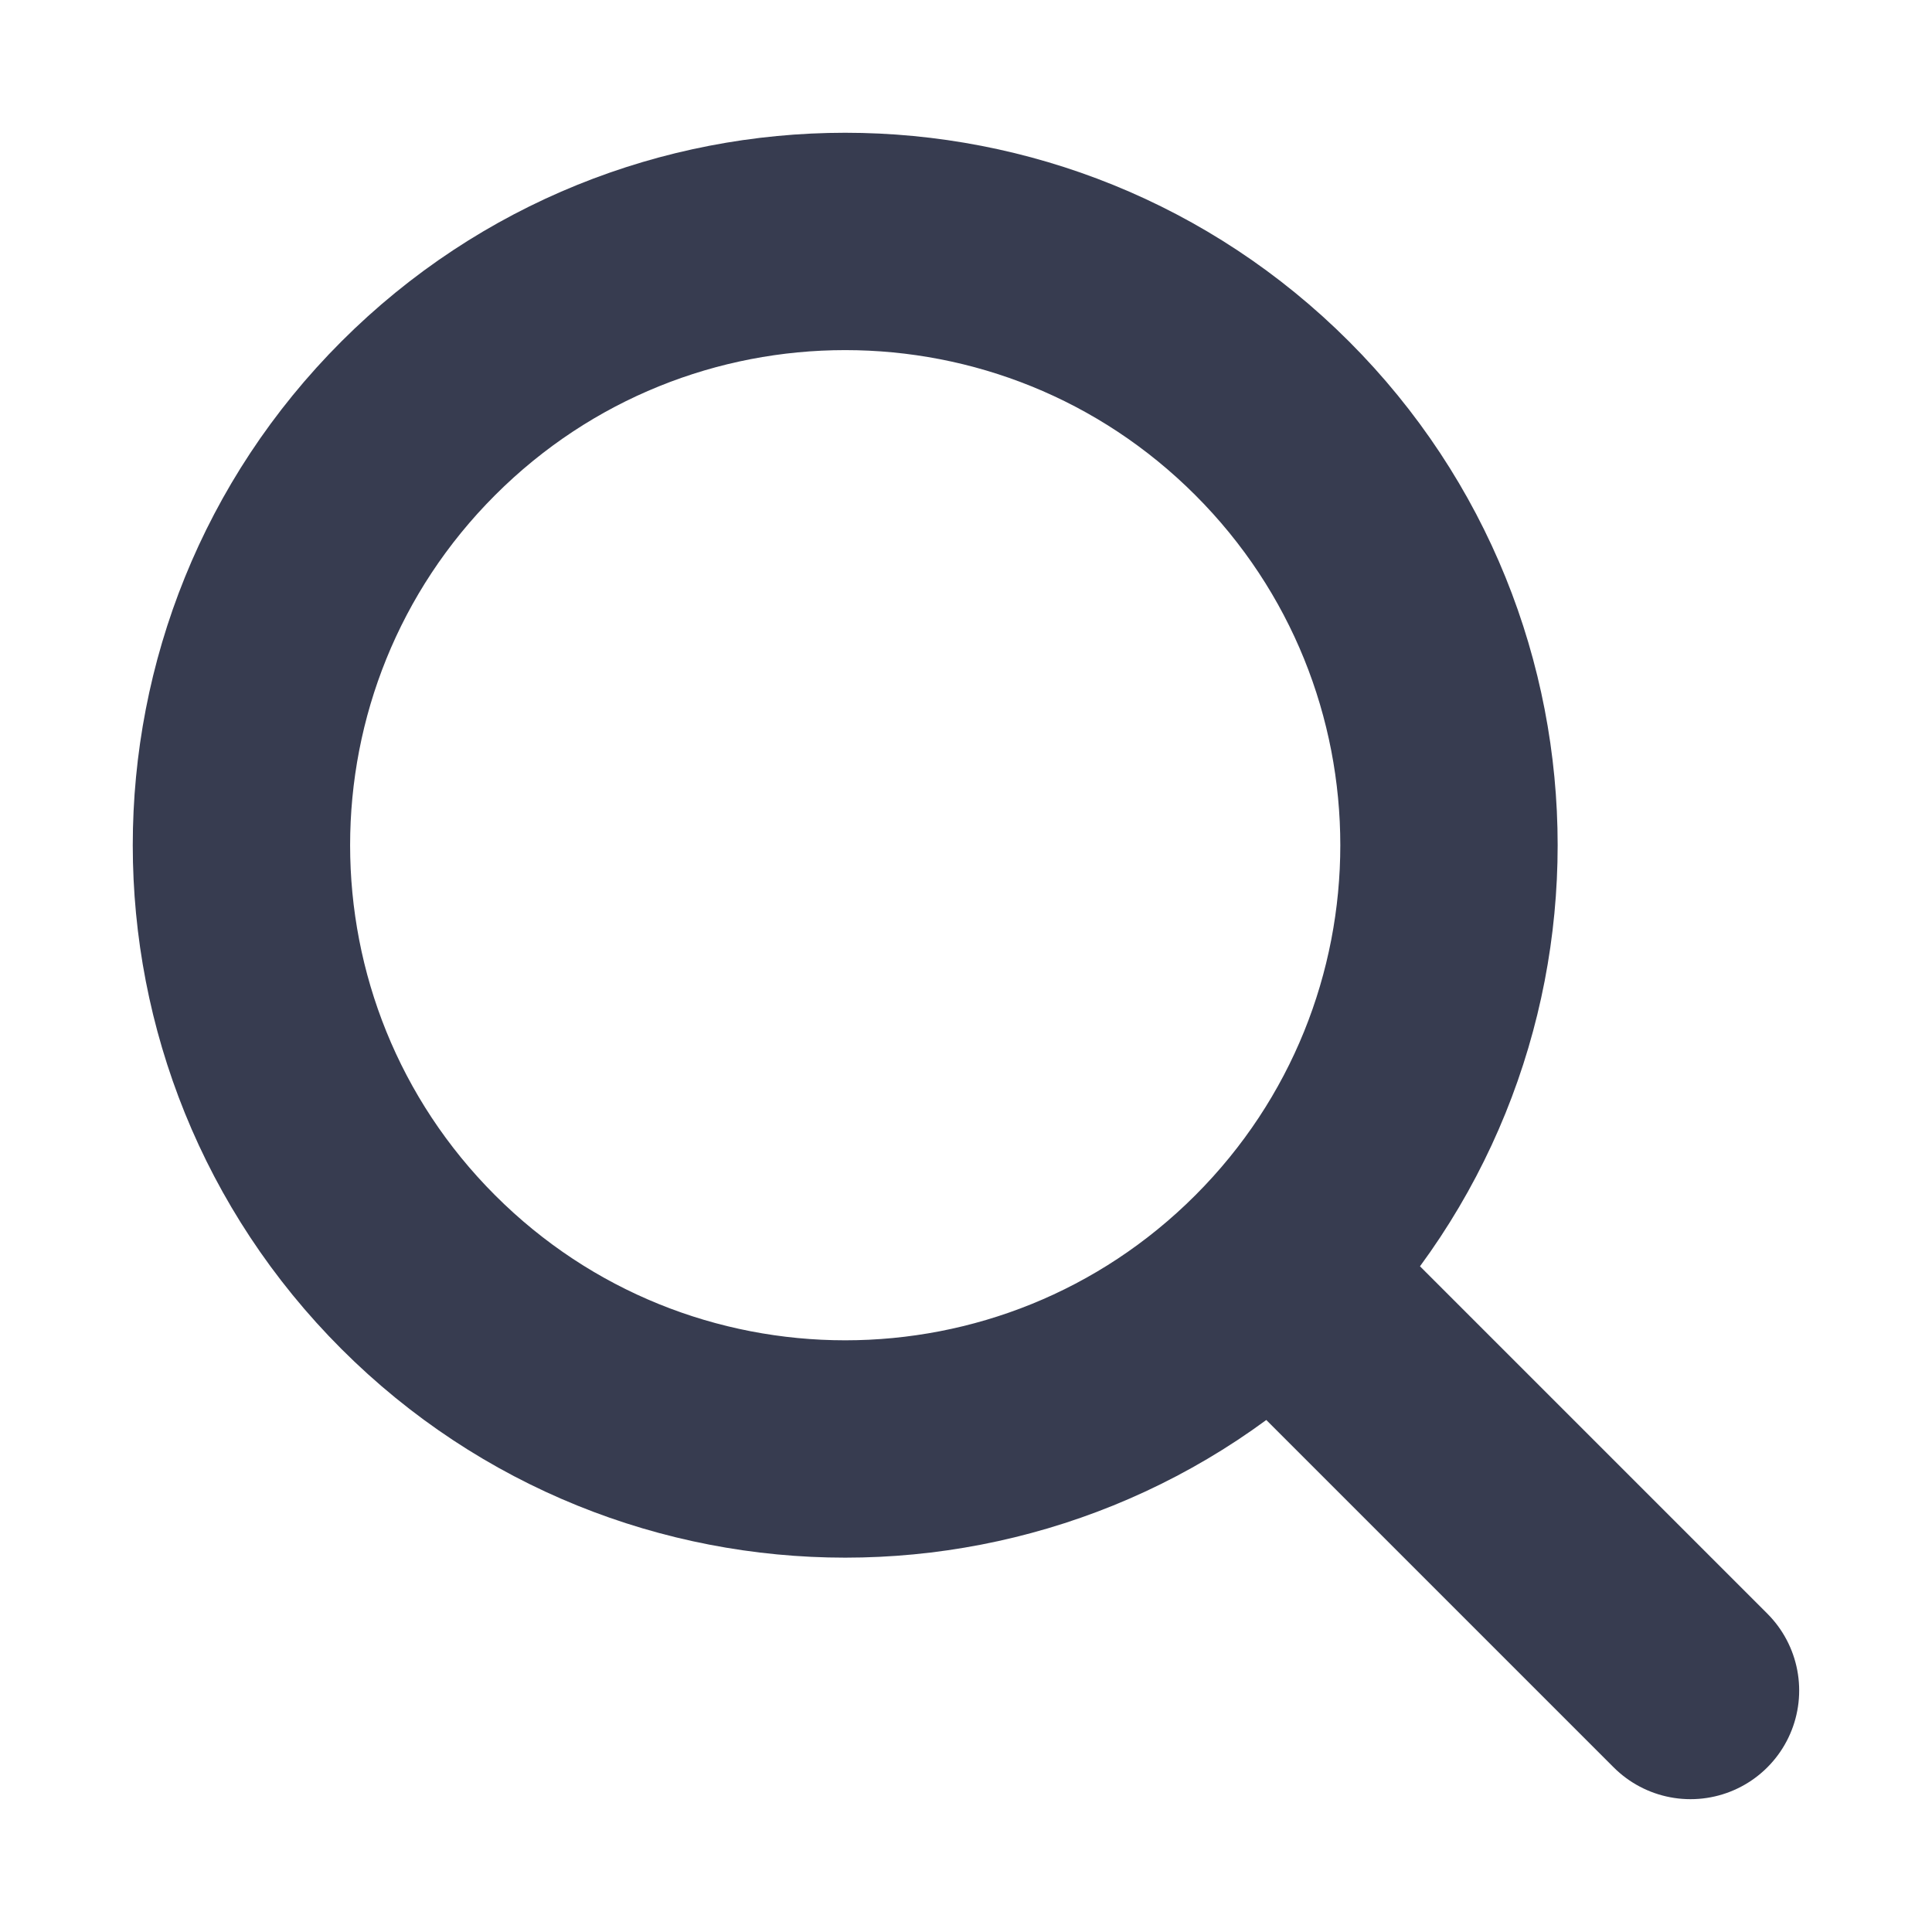
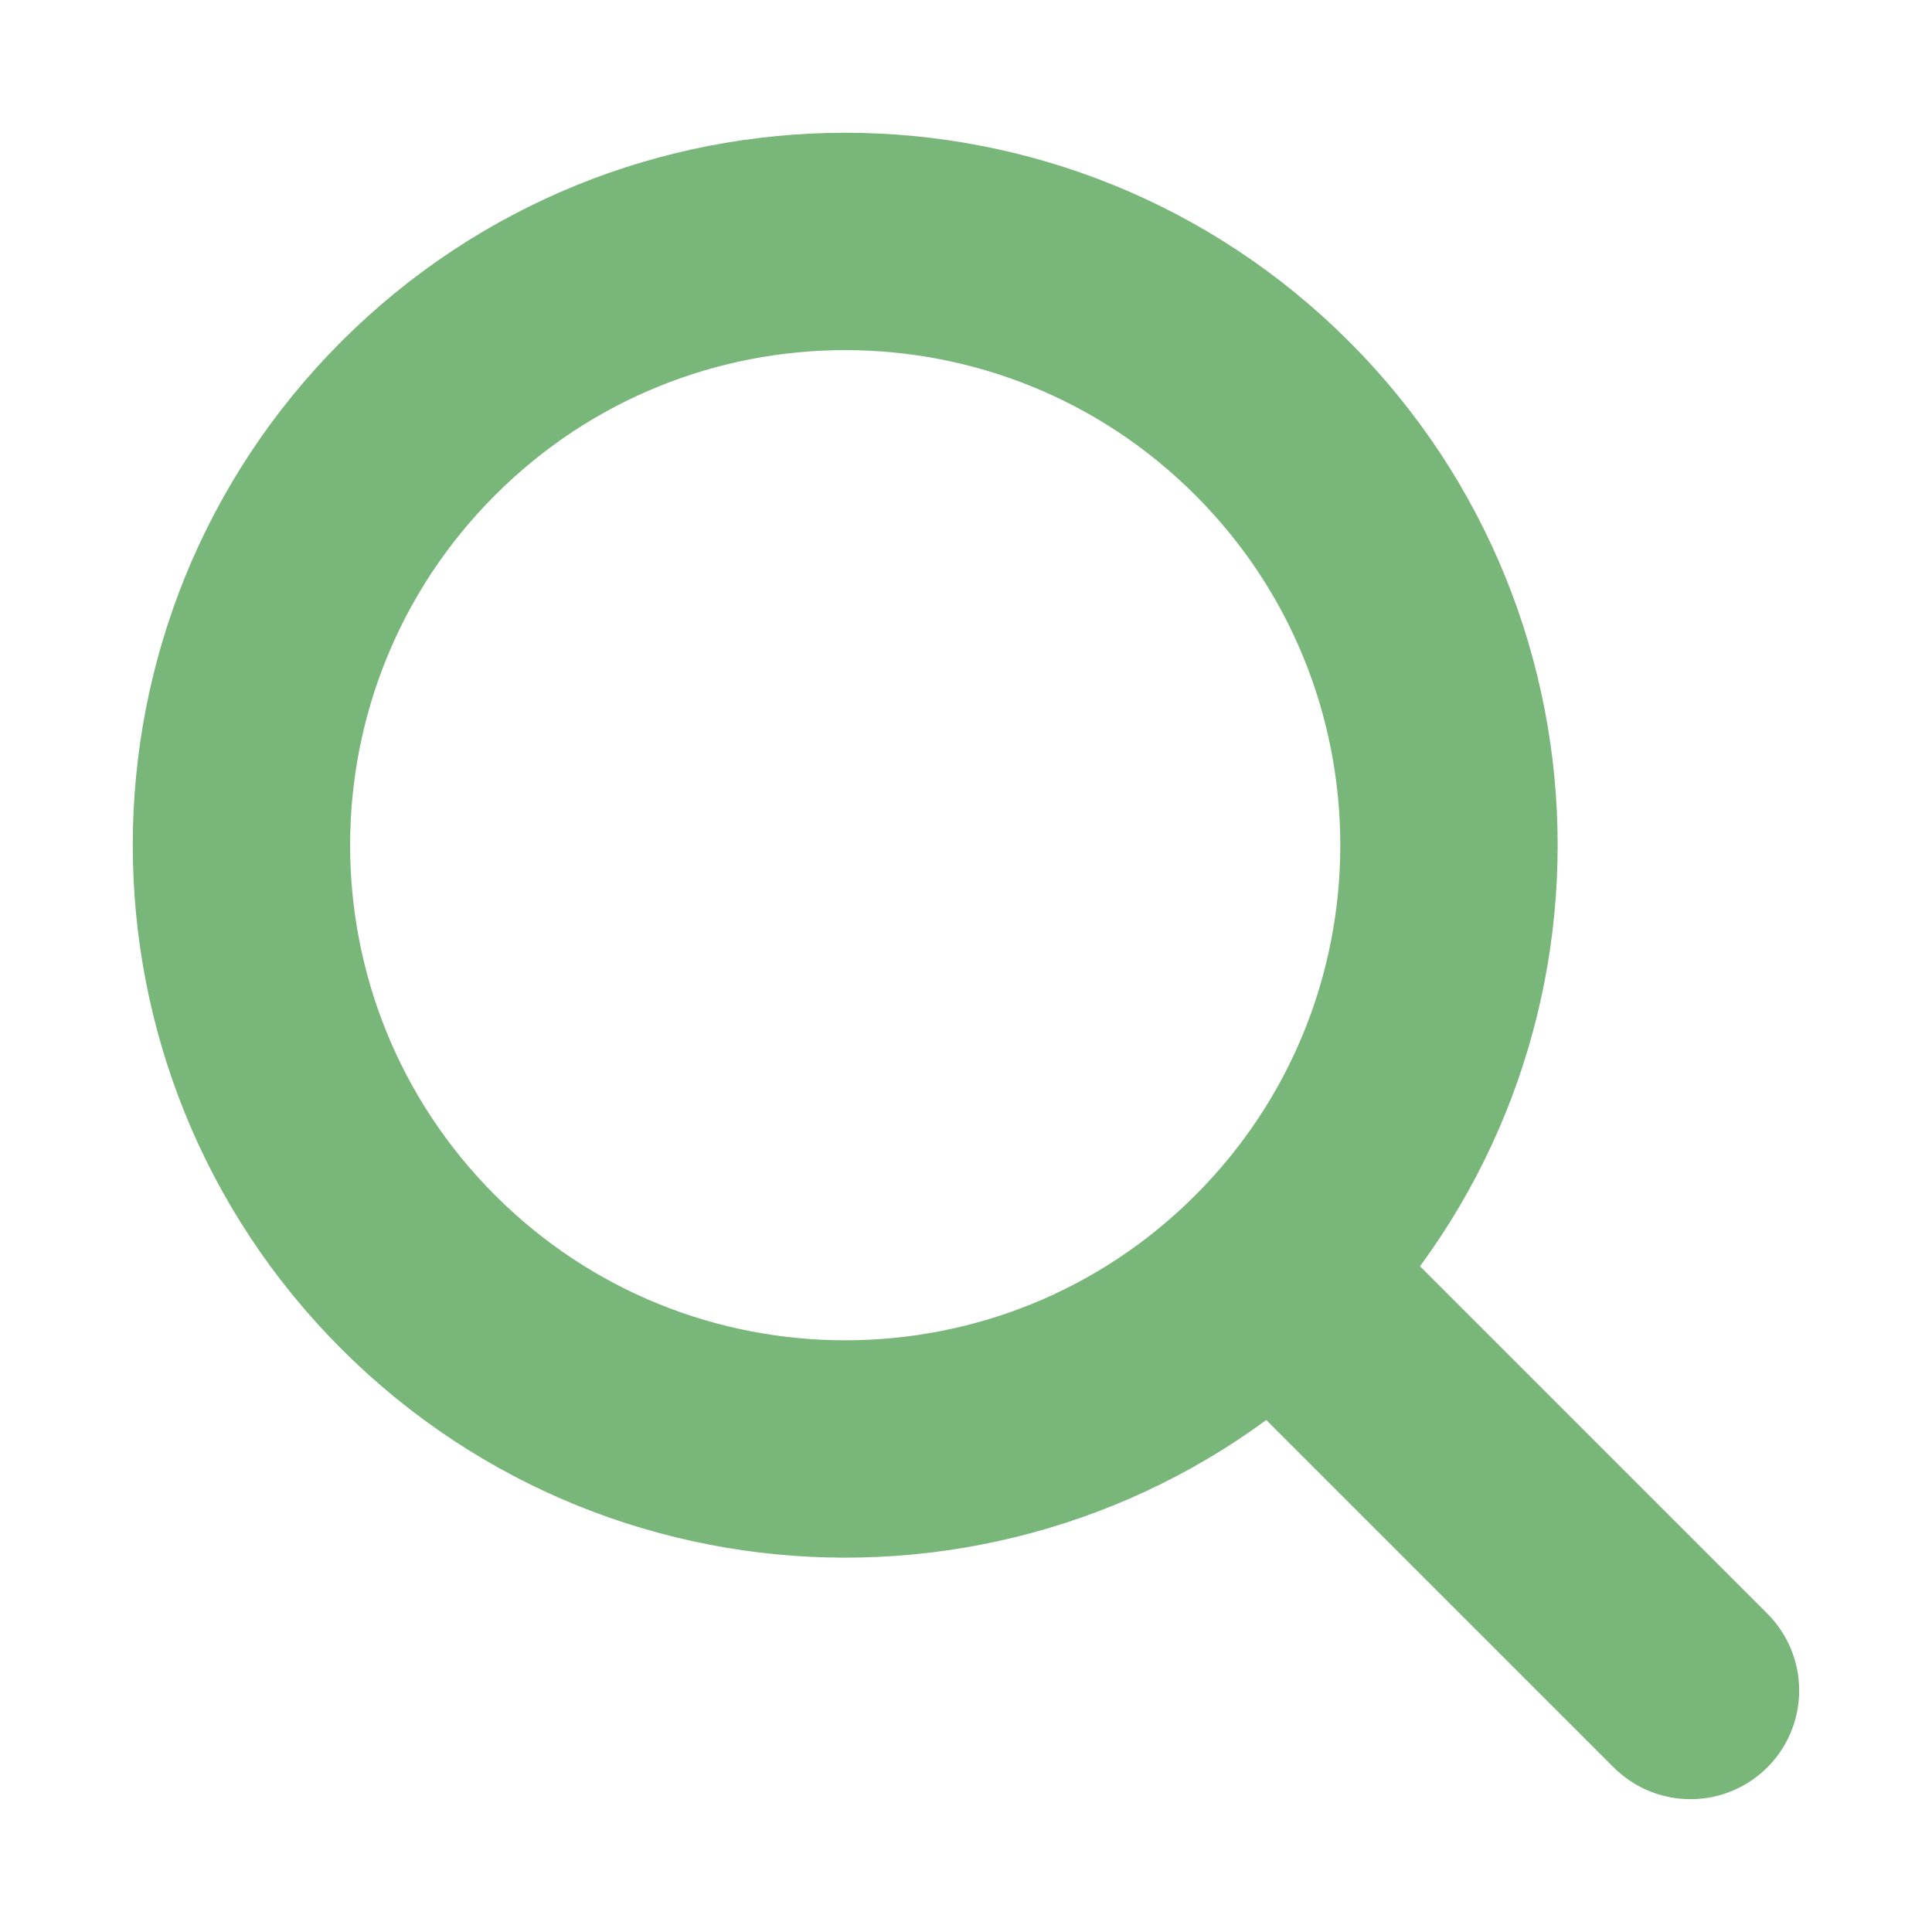
- <svg xmlns="http://www.w3.org/2000/svg" fill="none" viewBox="0 0 24 24" stroke-width="2.7" stroke="#373C50" class="w-6 h-6">
+ <svg xmlns="http://www.w3.org/2000/svg" fill="none" viewBox="0 0 24 24" stroke-width="2.7" stroke="#79B679" class="w-6 h-6">
  <path stroke-linecap="round" stroke-linejoin="round" d="m21 21-5.197-5.197m0 0A7.5 7.5 0 1 0 5.196 5.196a7.5 7.5 0 0 0 10.607 10.607Z" />
</svg>
